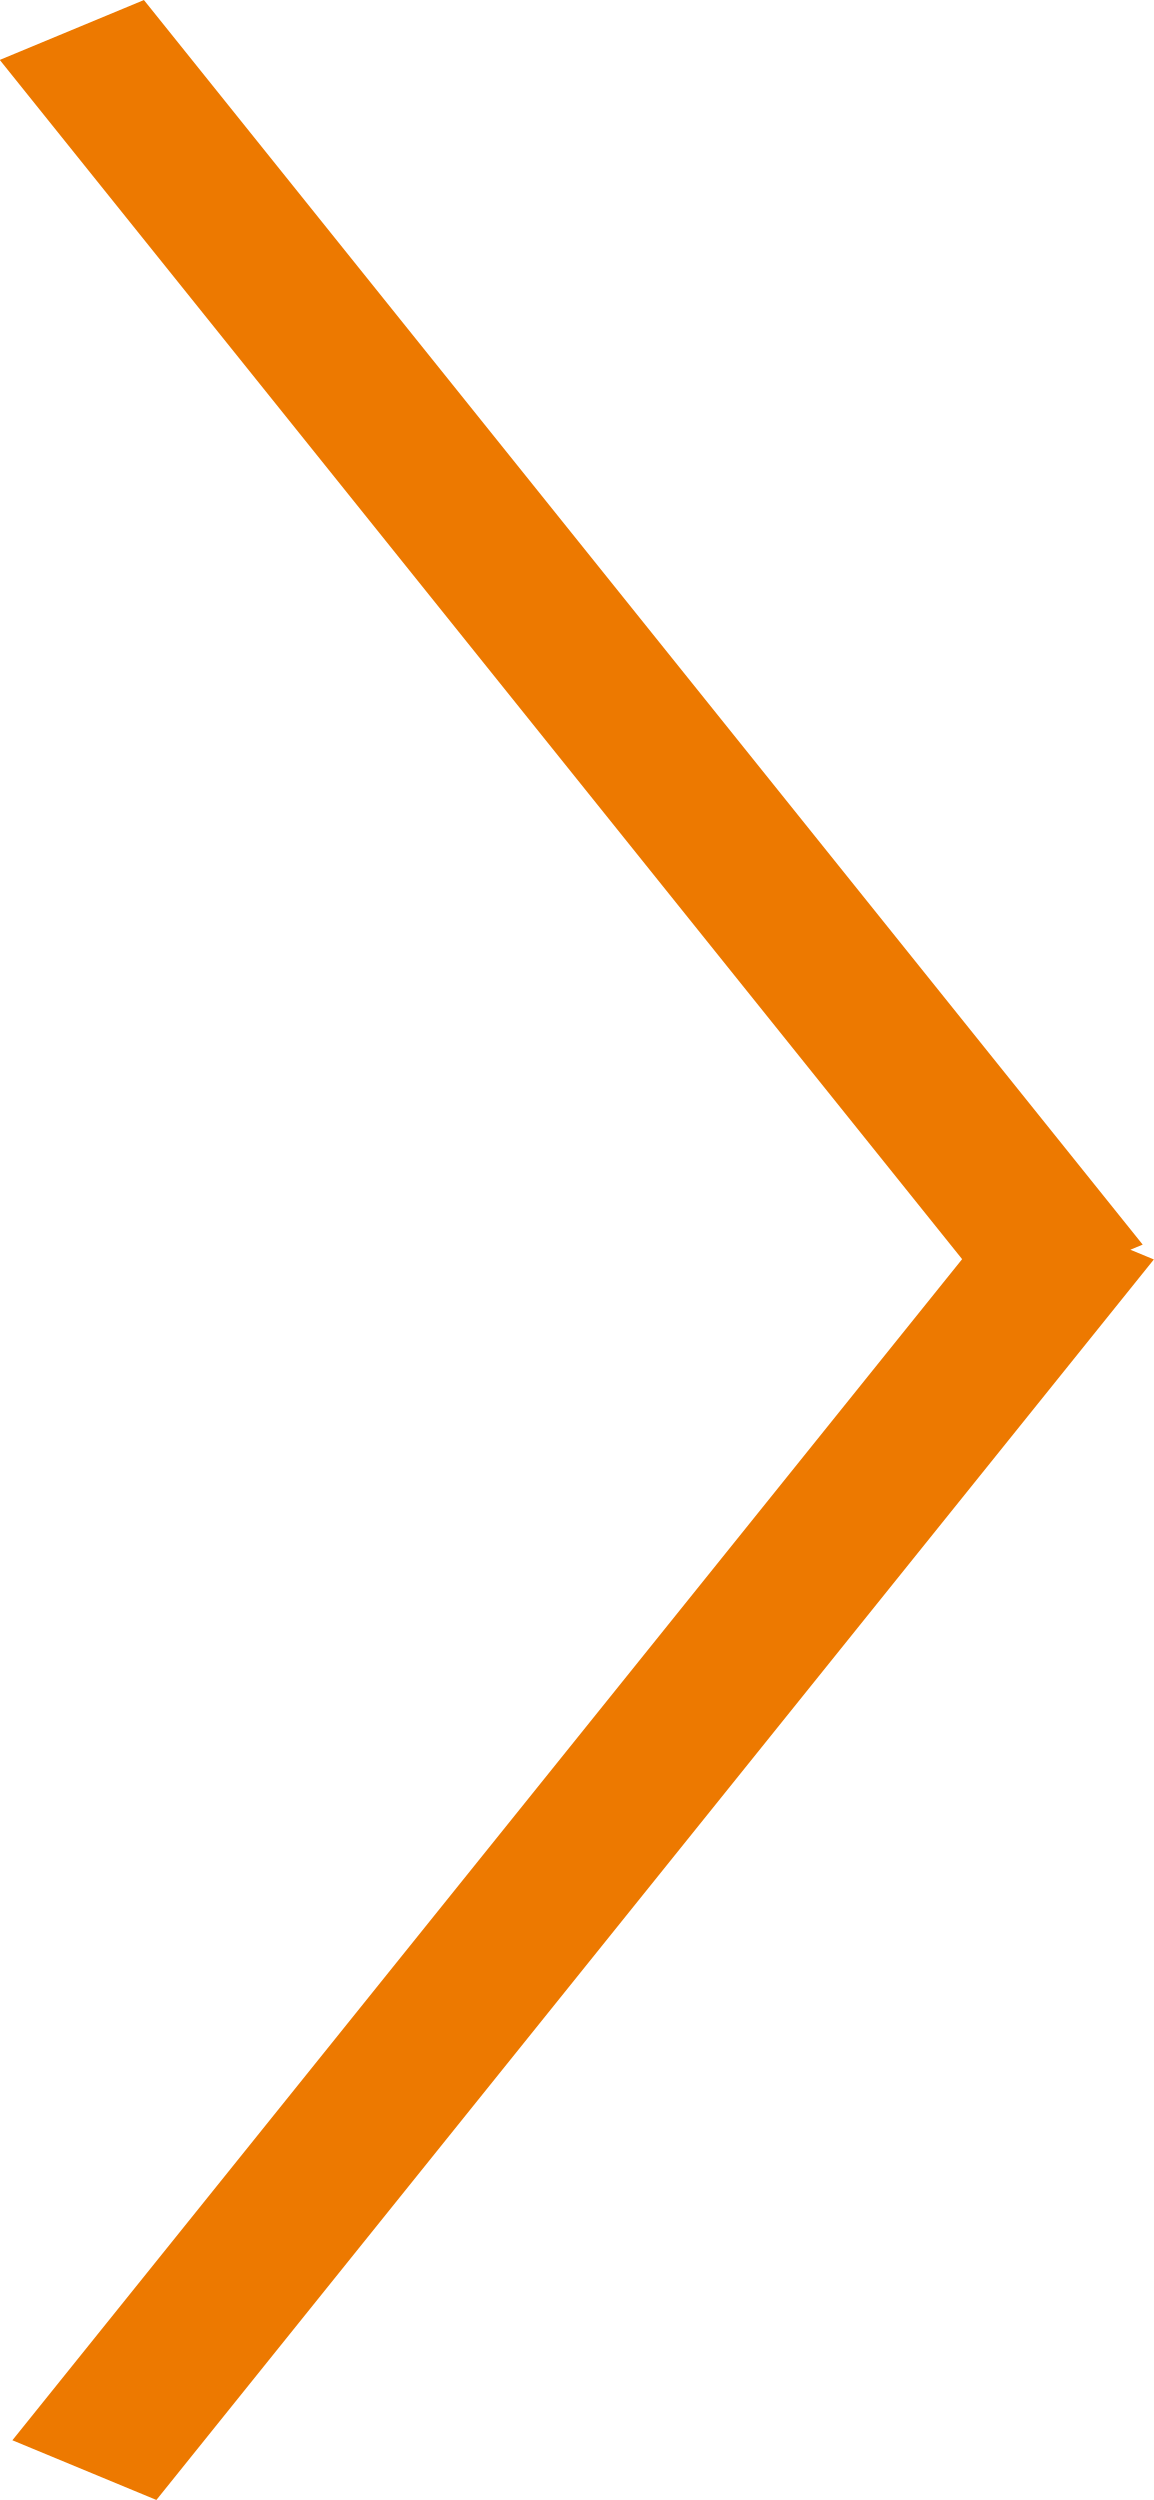
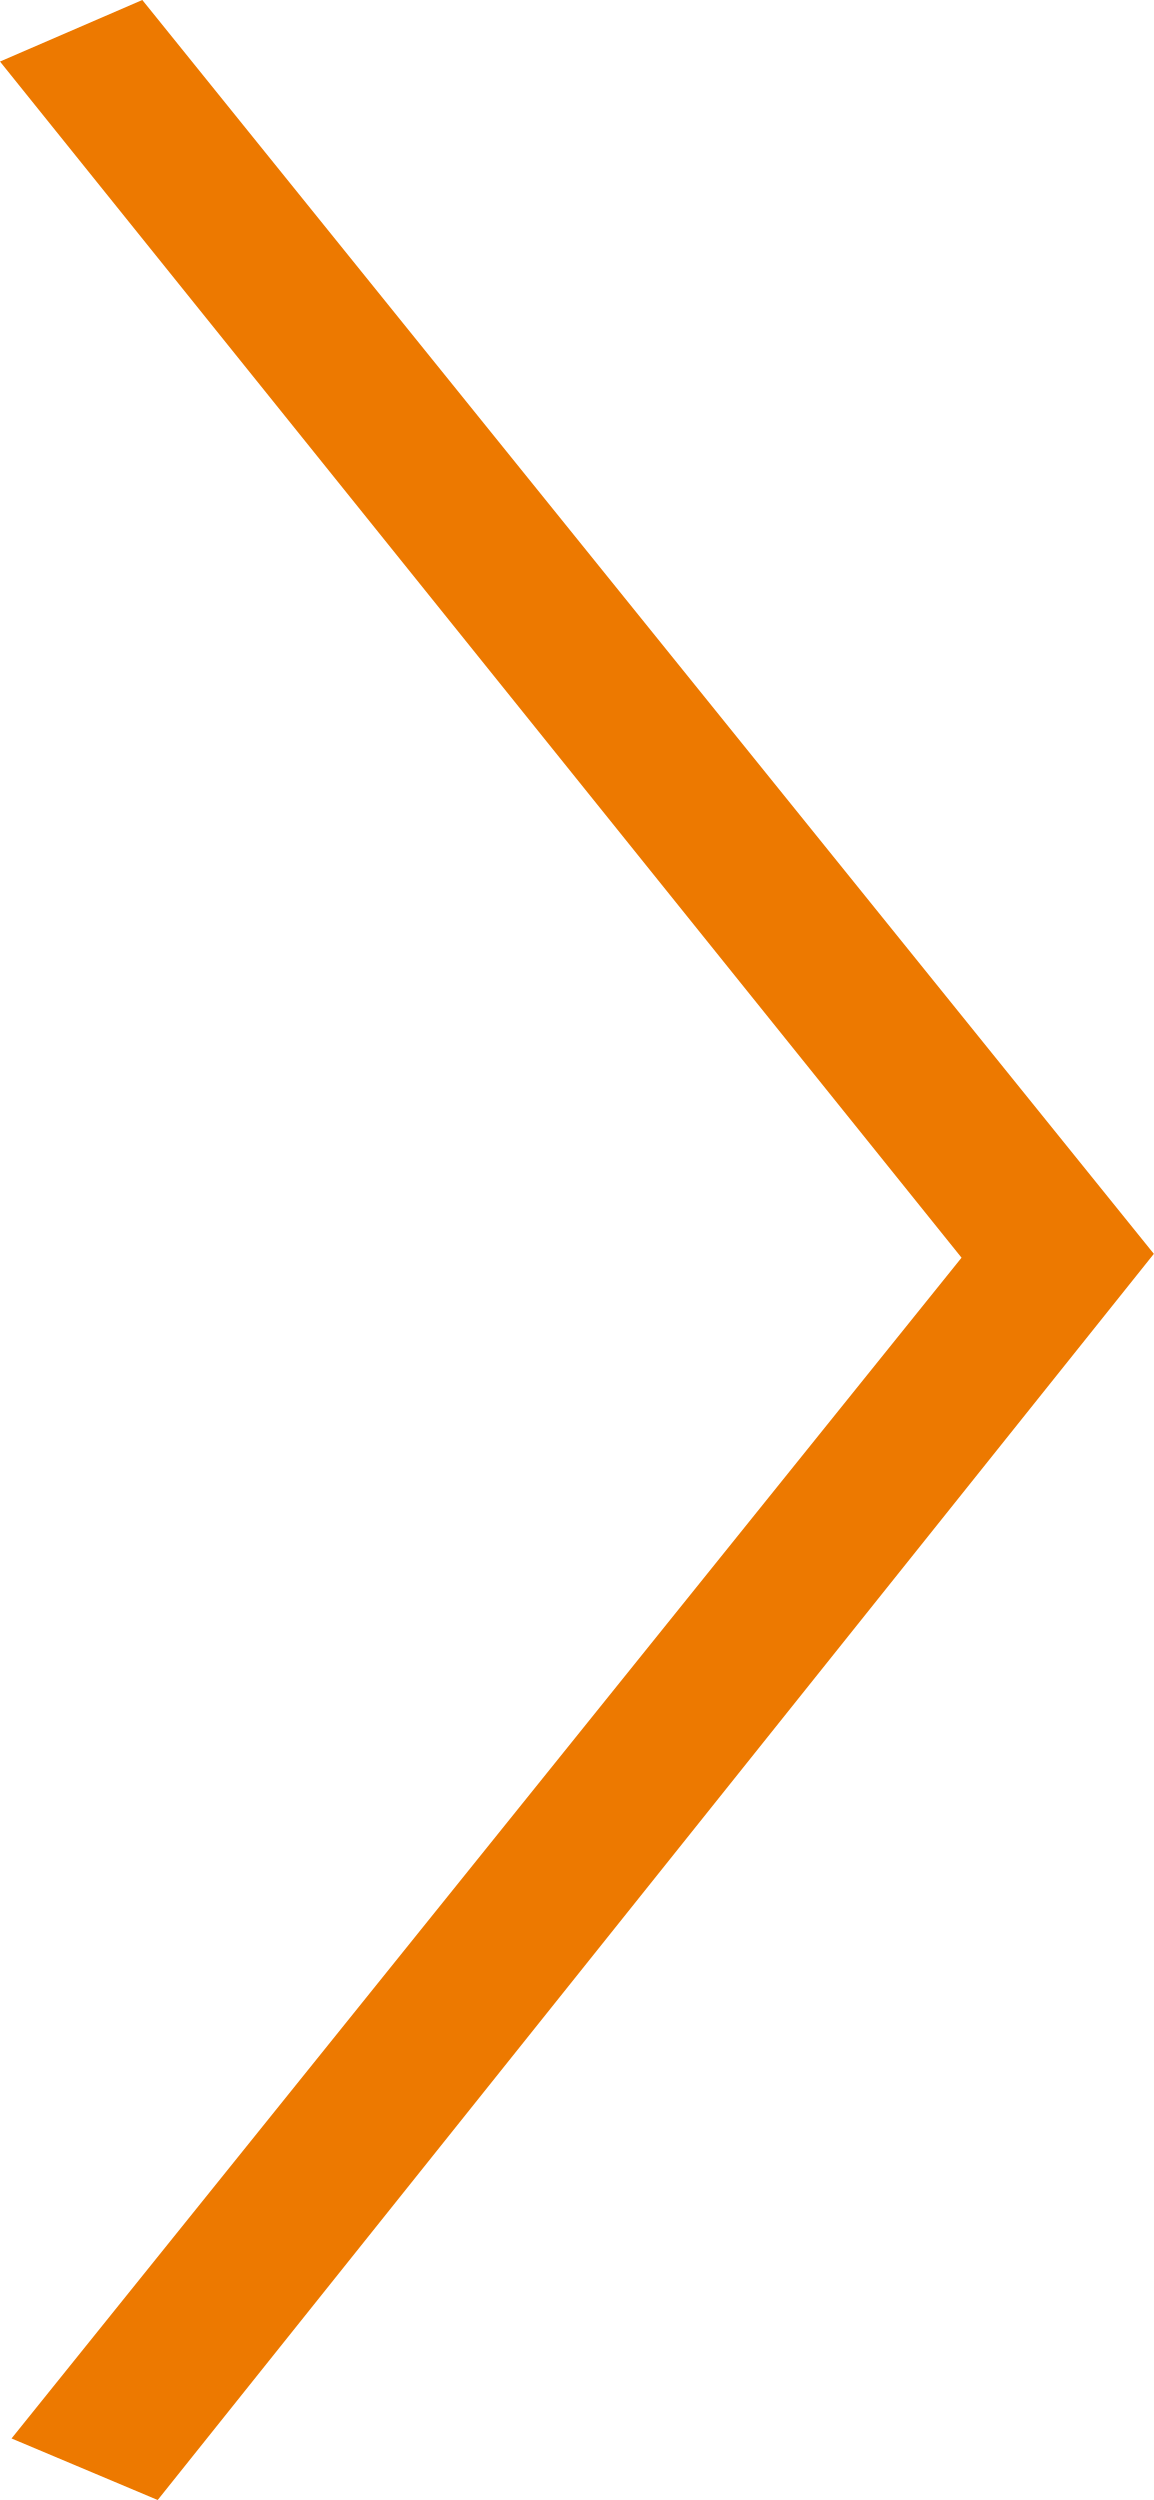
- <svg xmlns="http://www.w3.org/2000/svg" preserveAspectRatio="xMidYMid" width="30" height="65" viewBox="0 0 30 65">
-   <defs>
-     <style>
-       .cls-1 {
-         fill: #ed7900;
-         fill-rule: evenodd;
-       }
-     </style>
-   </defs>
-   <path d="M30.000,32.746 L4.066,64.999 L0.322,63.447 L25.015,32.738 L-0.006,1.558 L3.742,0.001 L29.710,32.360 L29.390,32.493 L30.000,32.746 Z" class="cls-1" />
+ <svg xmlns="http://www.w3.org/2000/svg" version="1.1" id="Layer_1" x="0px" y="0px" viewBox="0 0 30 65" style="enable-background:new 0 0 30 65;" xml:space="preserve">
+   <defs id="defs9" />
+   <style type="text/css" id="style3">
+ 	.st0{fill-rule:evenodd;clip-rule:evenodd;fill:#ED7900;}
+ </style>
+   <polygon class="st0" points="26.3,0 0,32.6 25.9,65 29.7,63.4 5,32.7 30,1.6 " id="polygon5" transform="matrix(-1,0,0,1,30,0)" style="clip-rule:evenodd;fill:#ed7900;fill-rule:evenodd" />
</svg>
